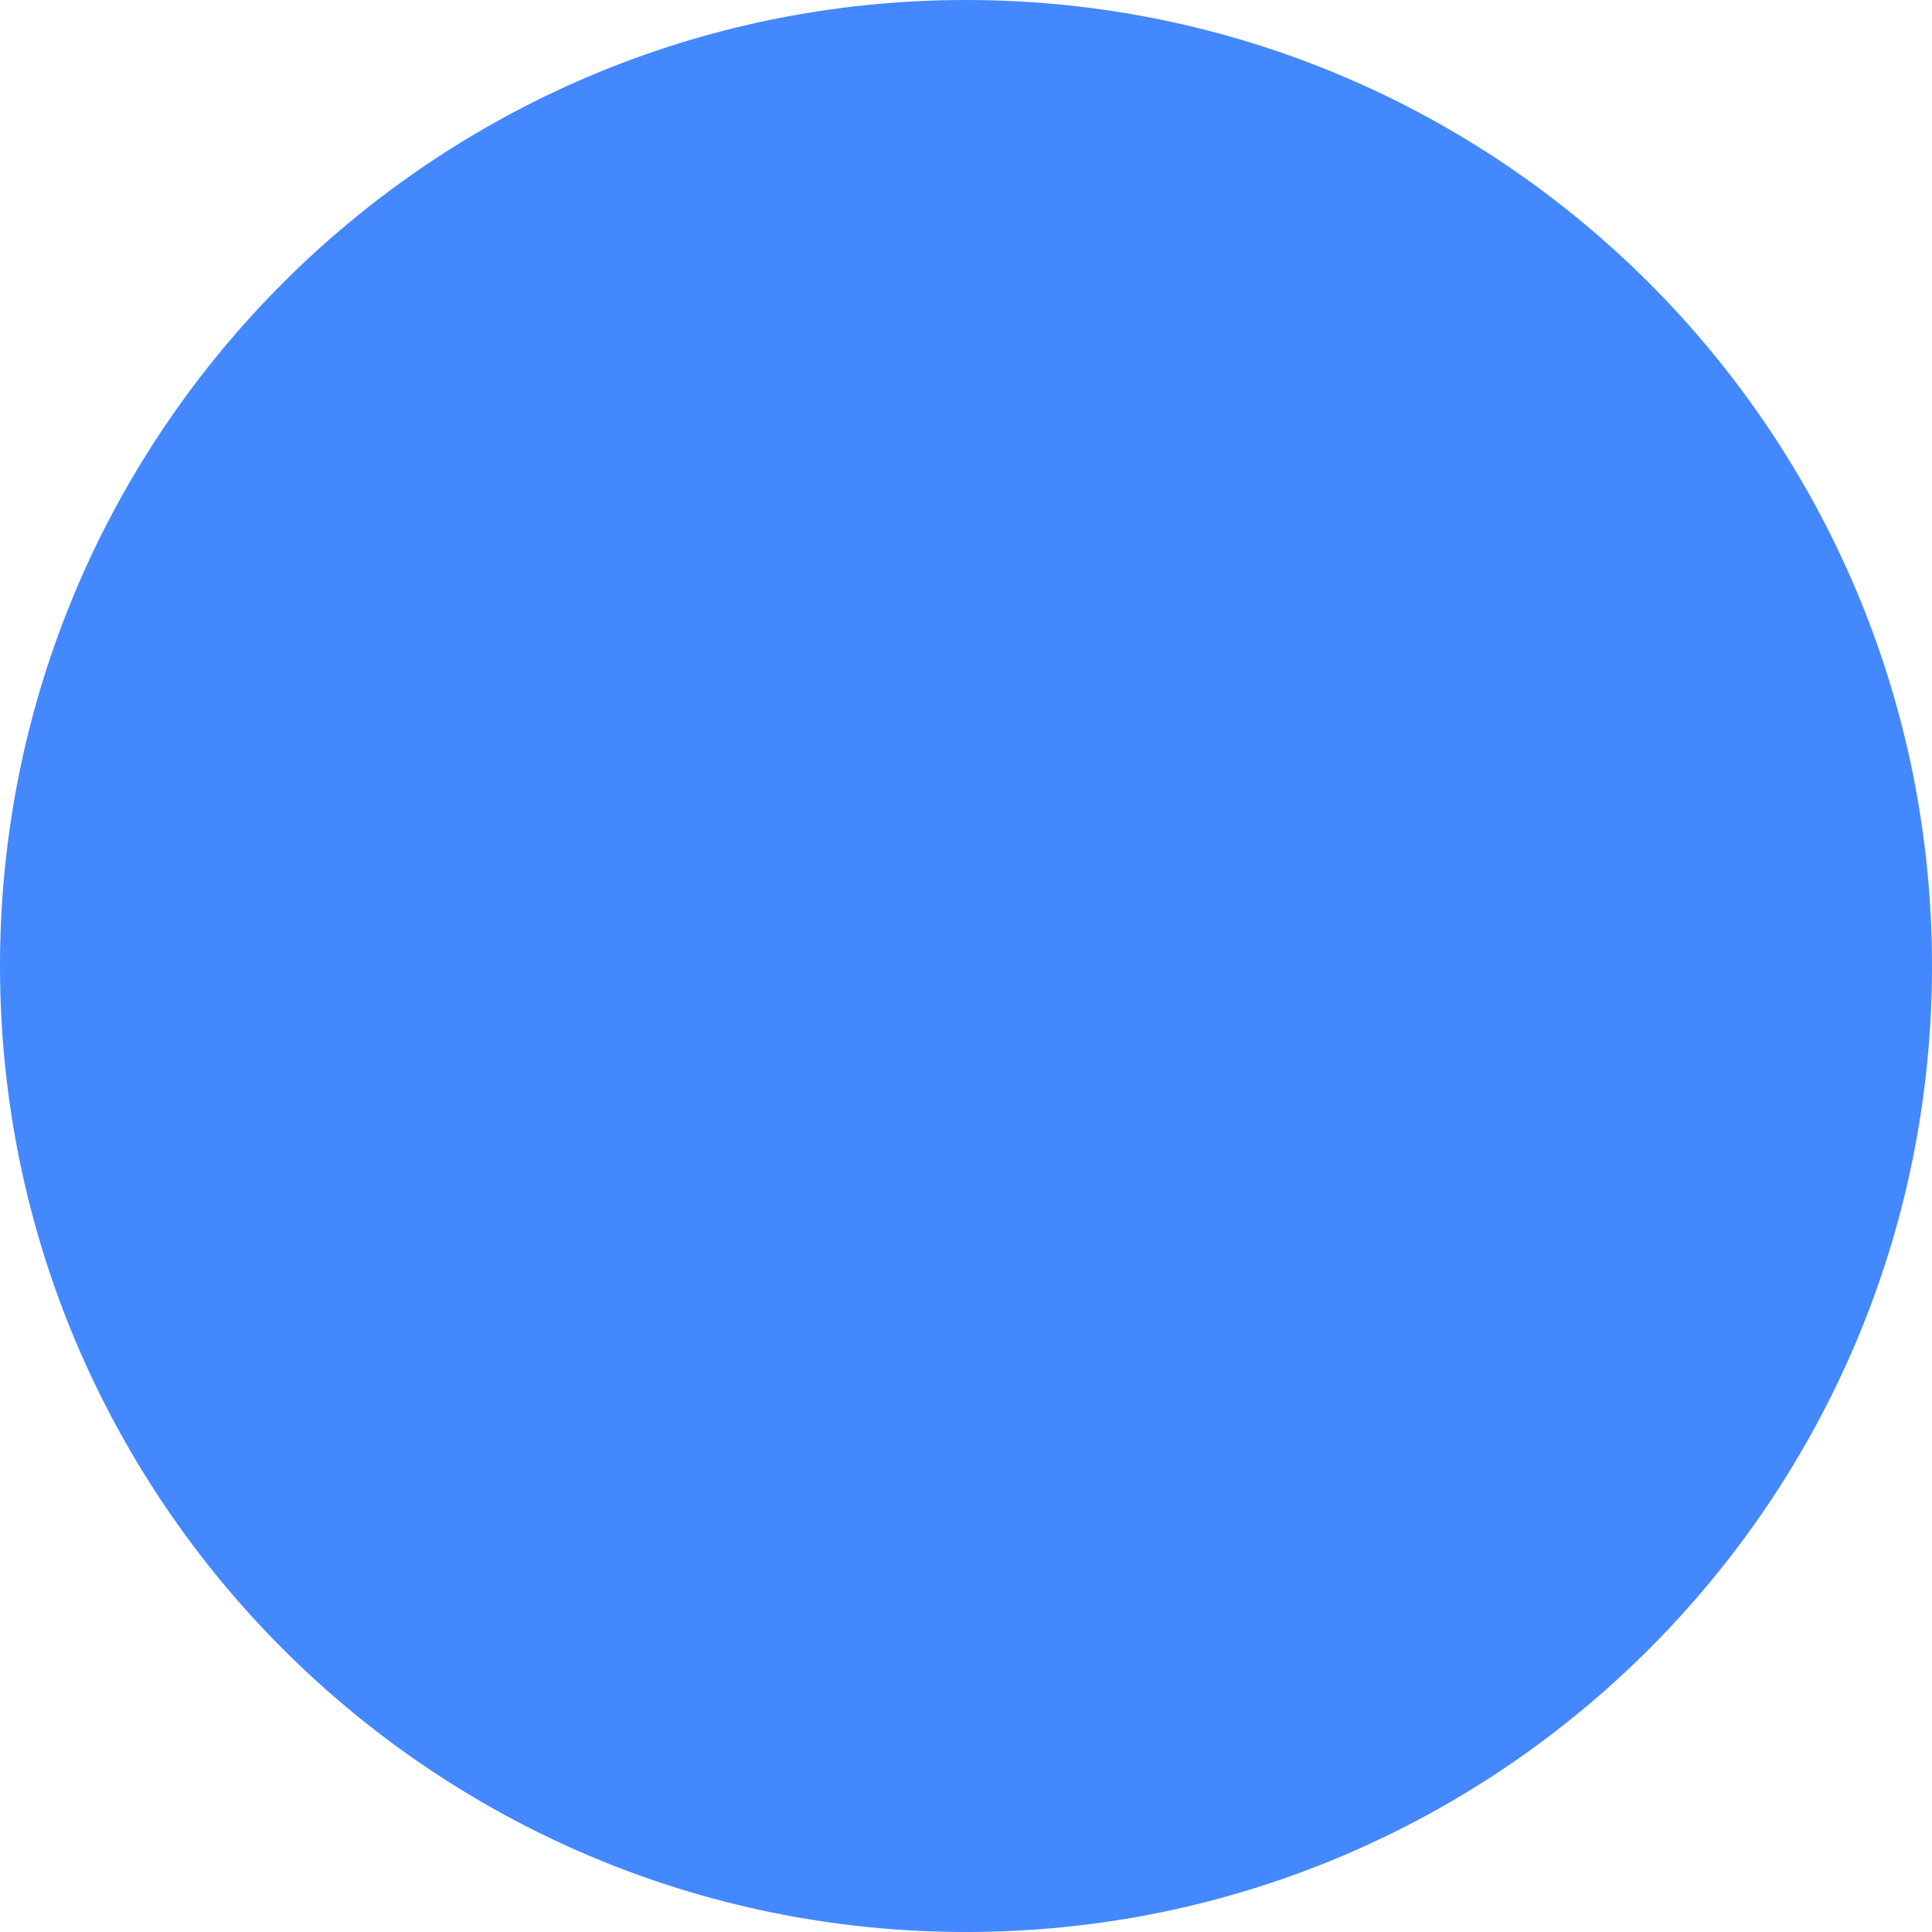
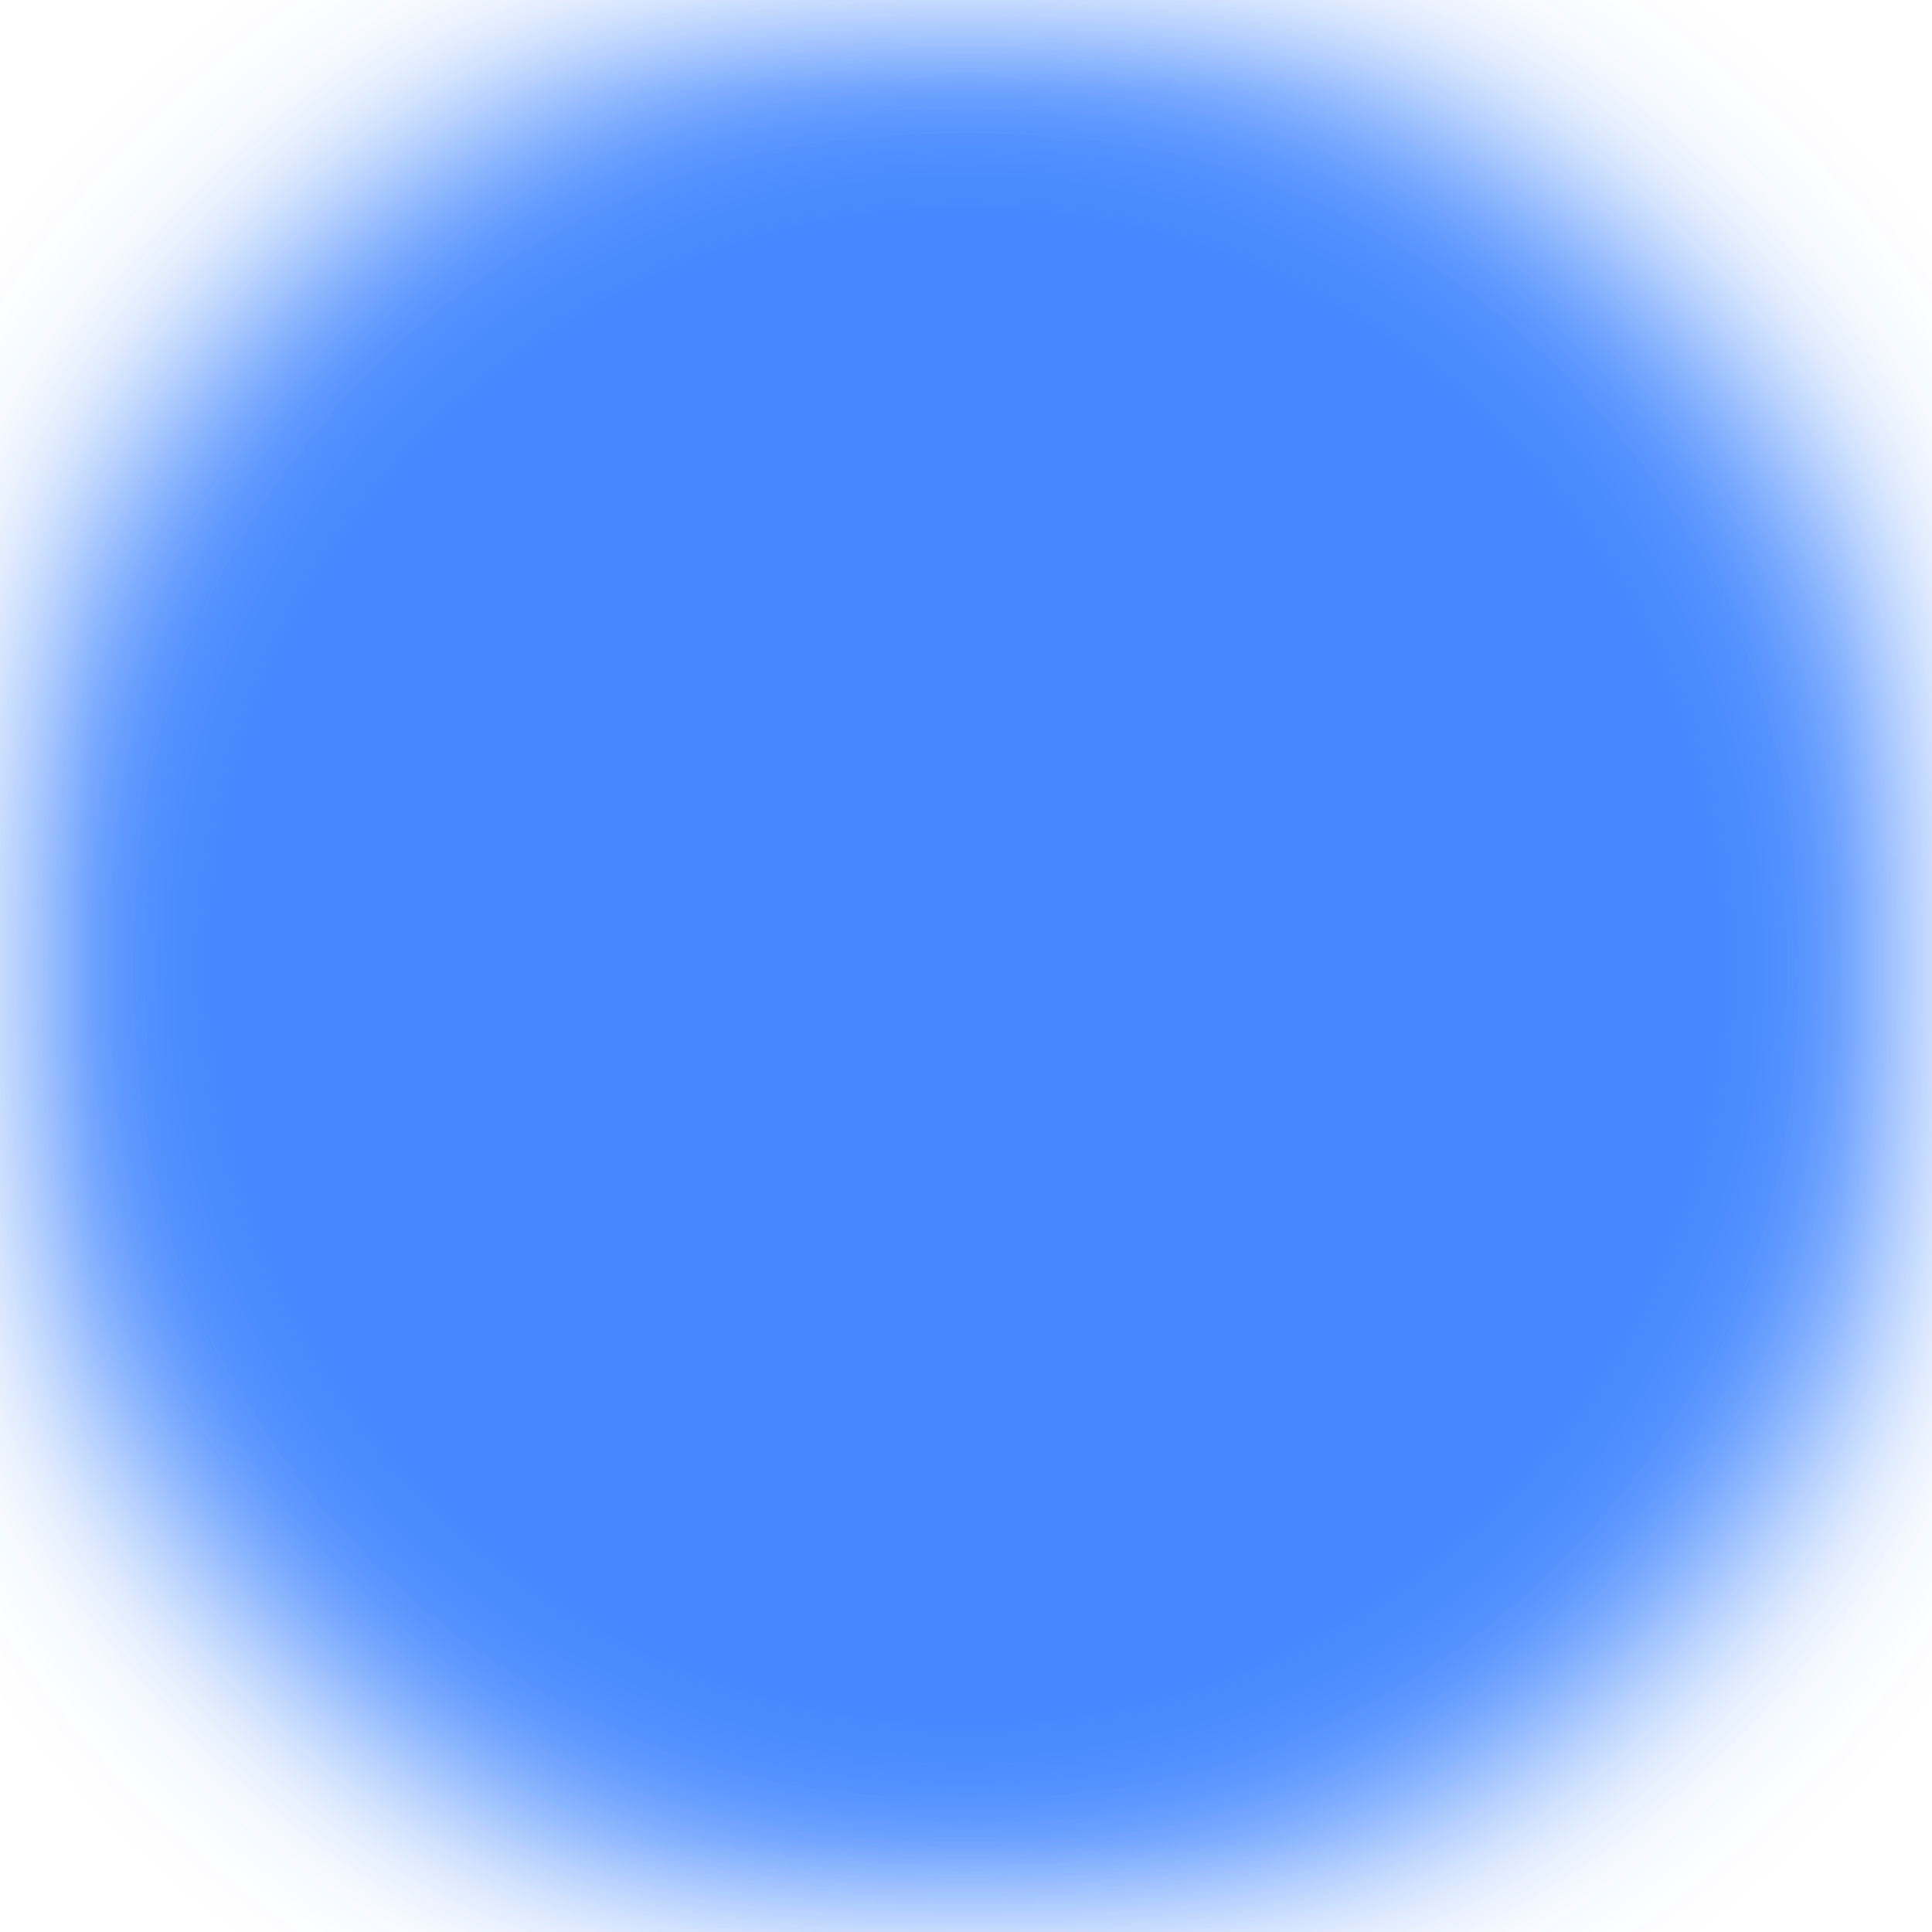
<svg xmlns="http://www.w3.org/2000/svg" viewBox="0 0 100 100">
-   <filter>
+   <filter id="blurMe">
    <feGaussianBlur in="SourceGraphic" stdDeviation="5" />
  </filter>
  <circle fill="#4488ff" filter="url(#blurMe)" r="50" cx="50" cy="50" />
</svg>
